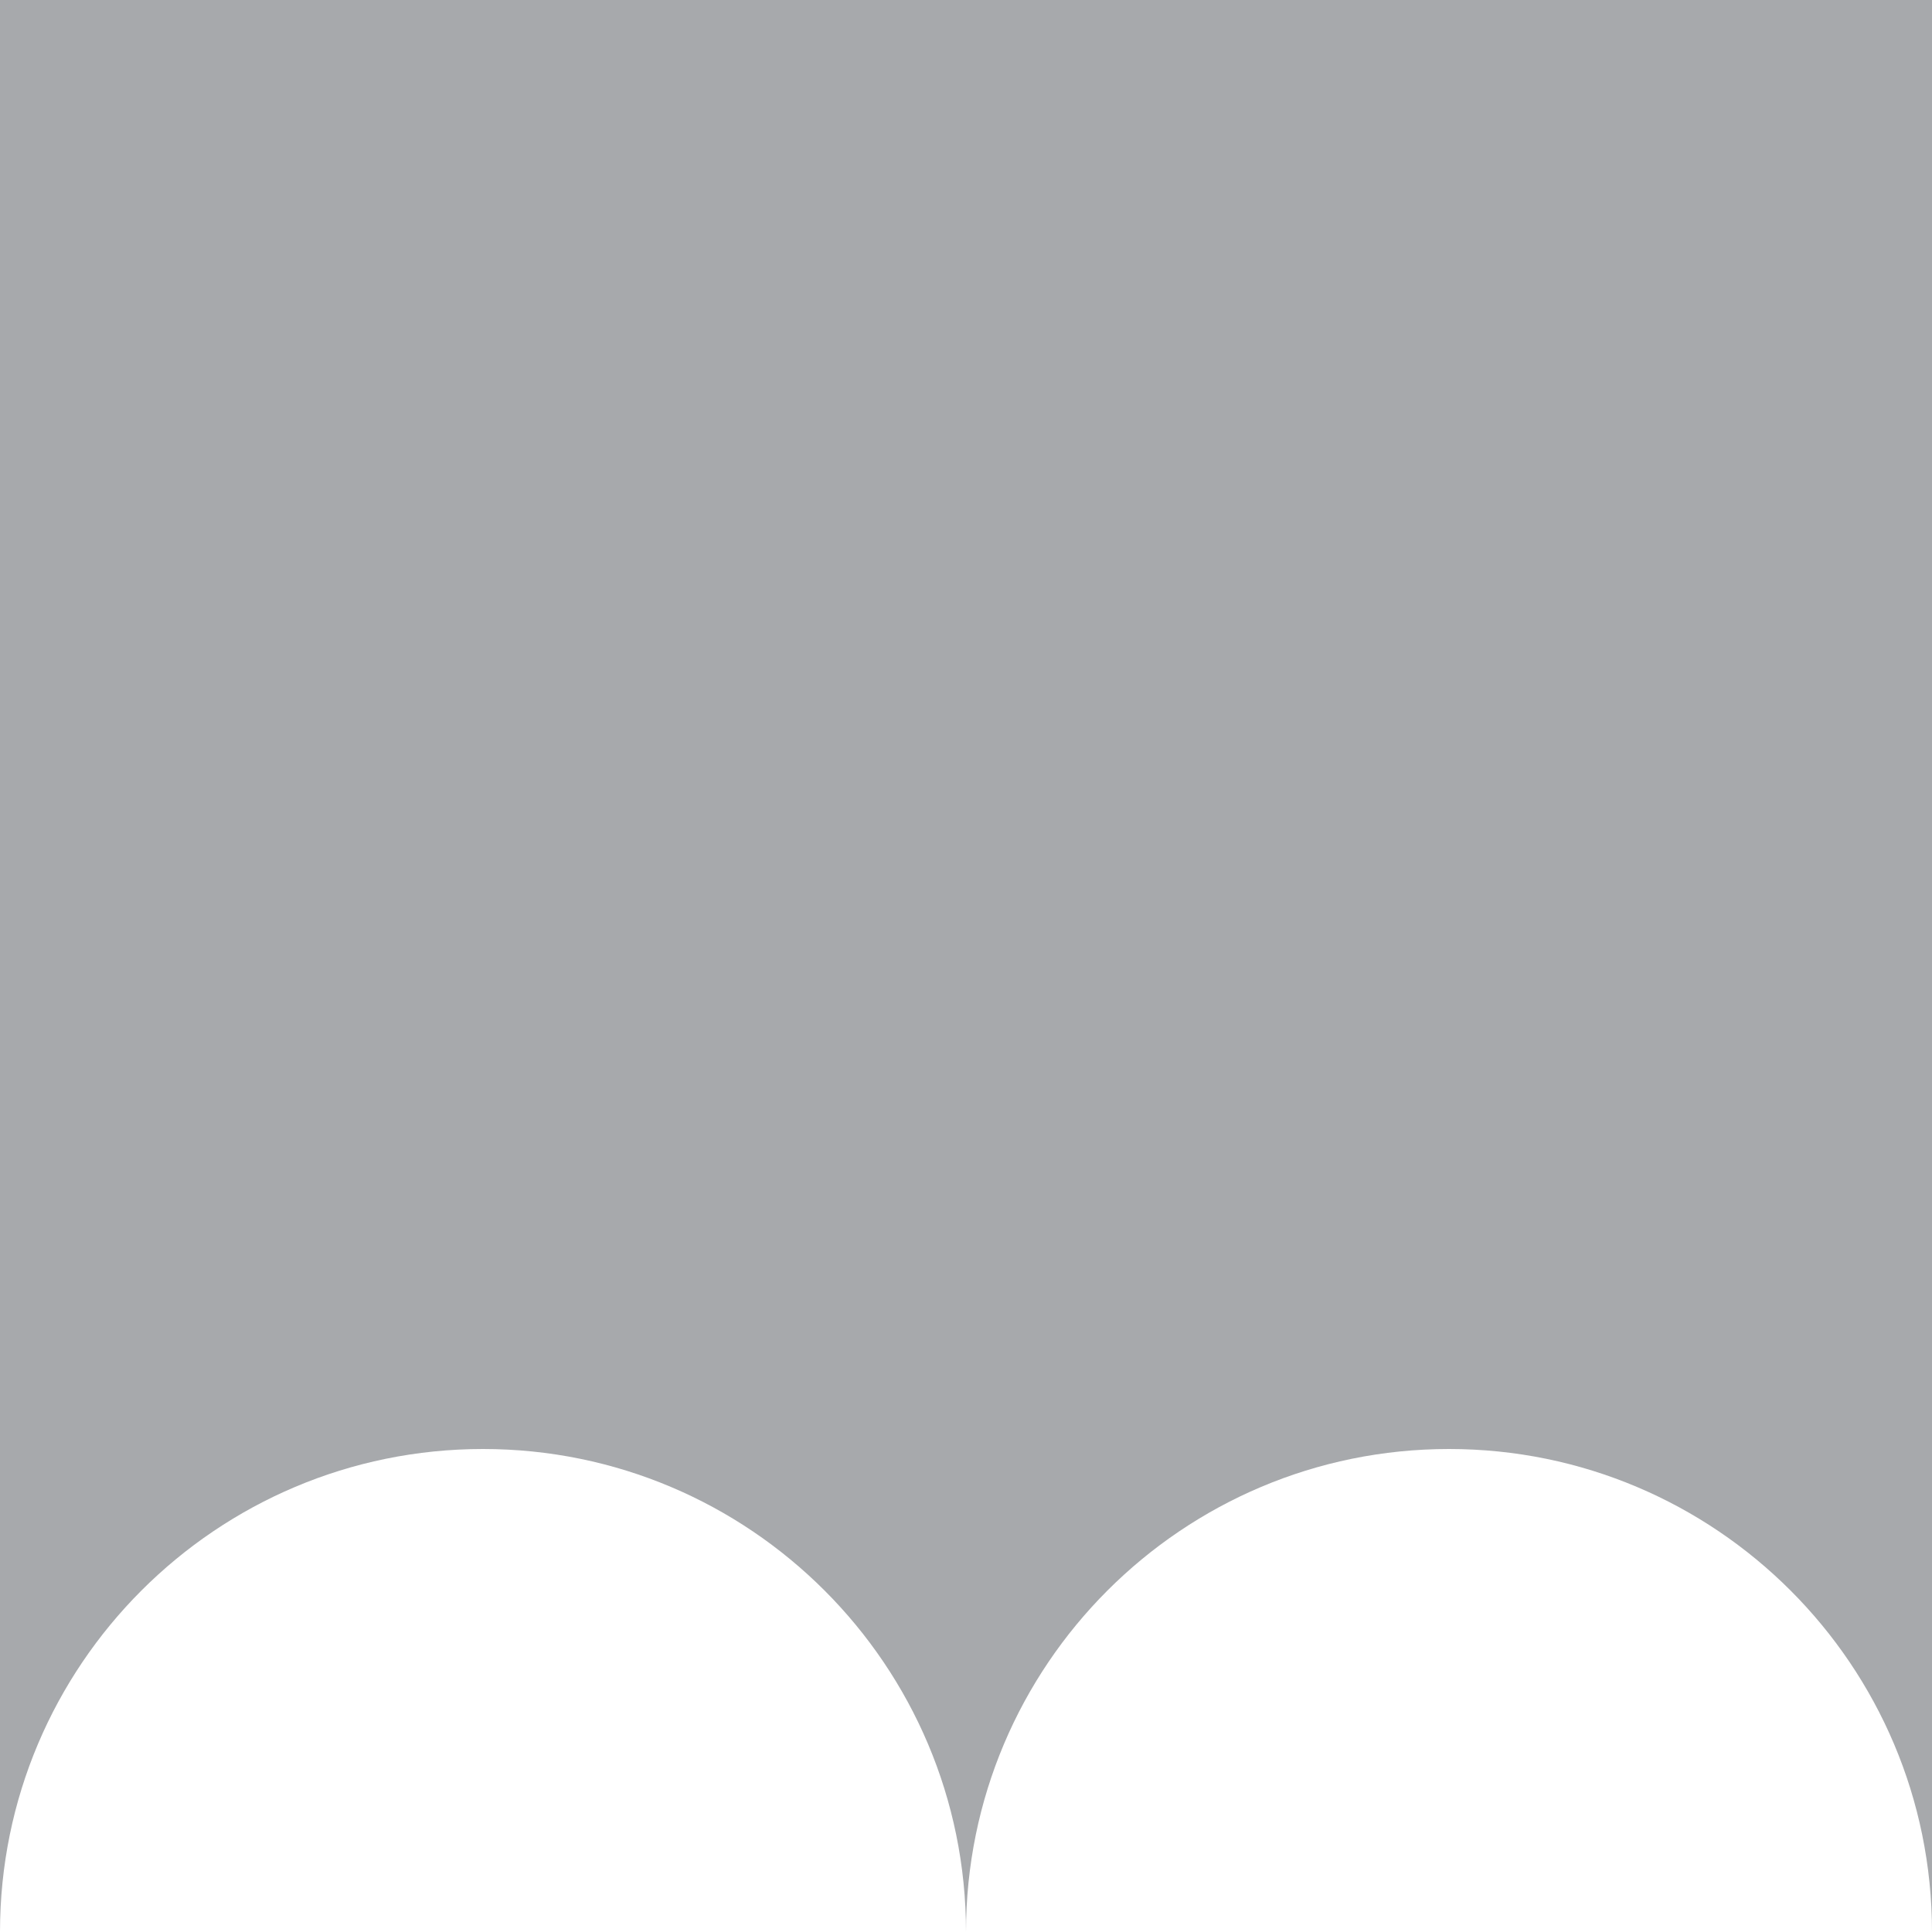
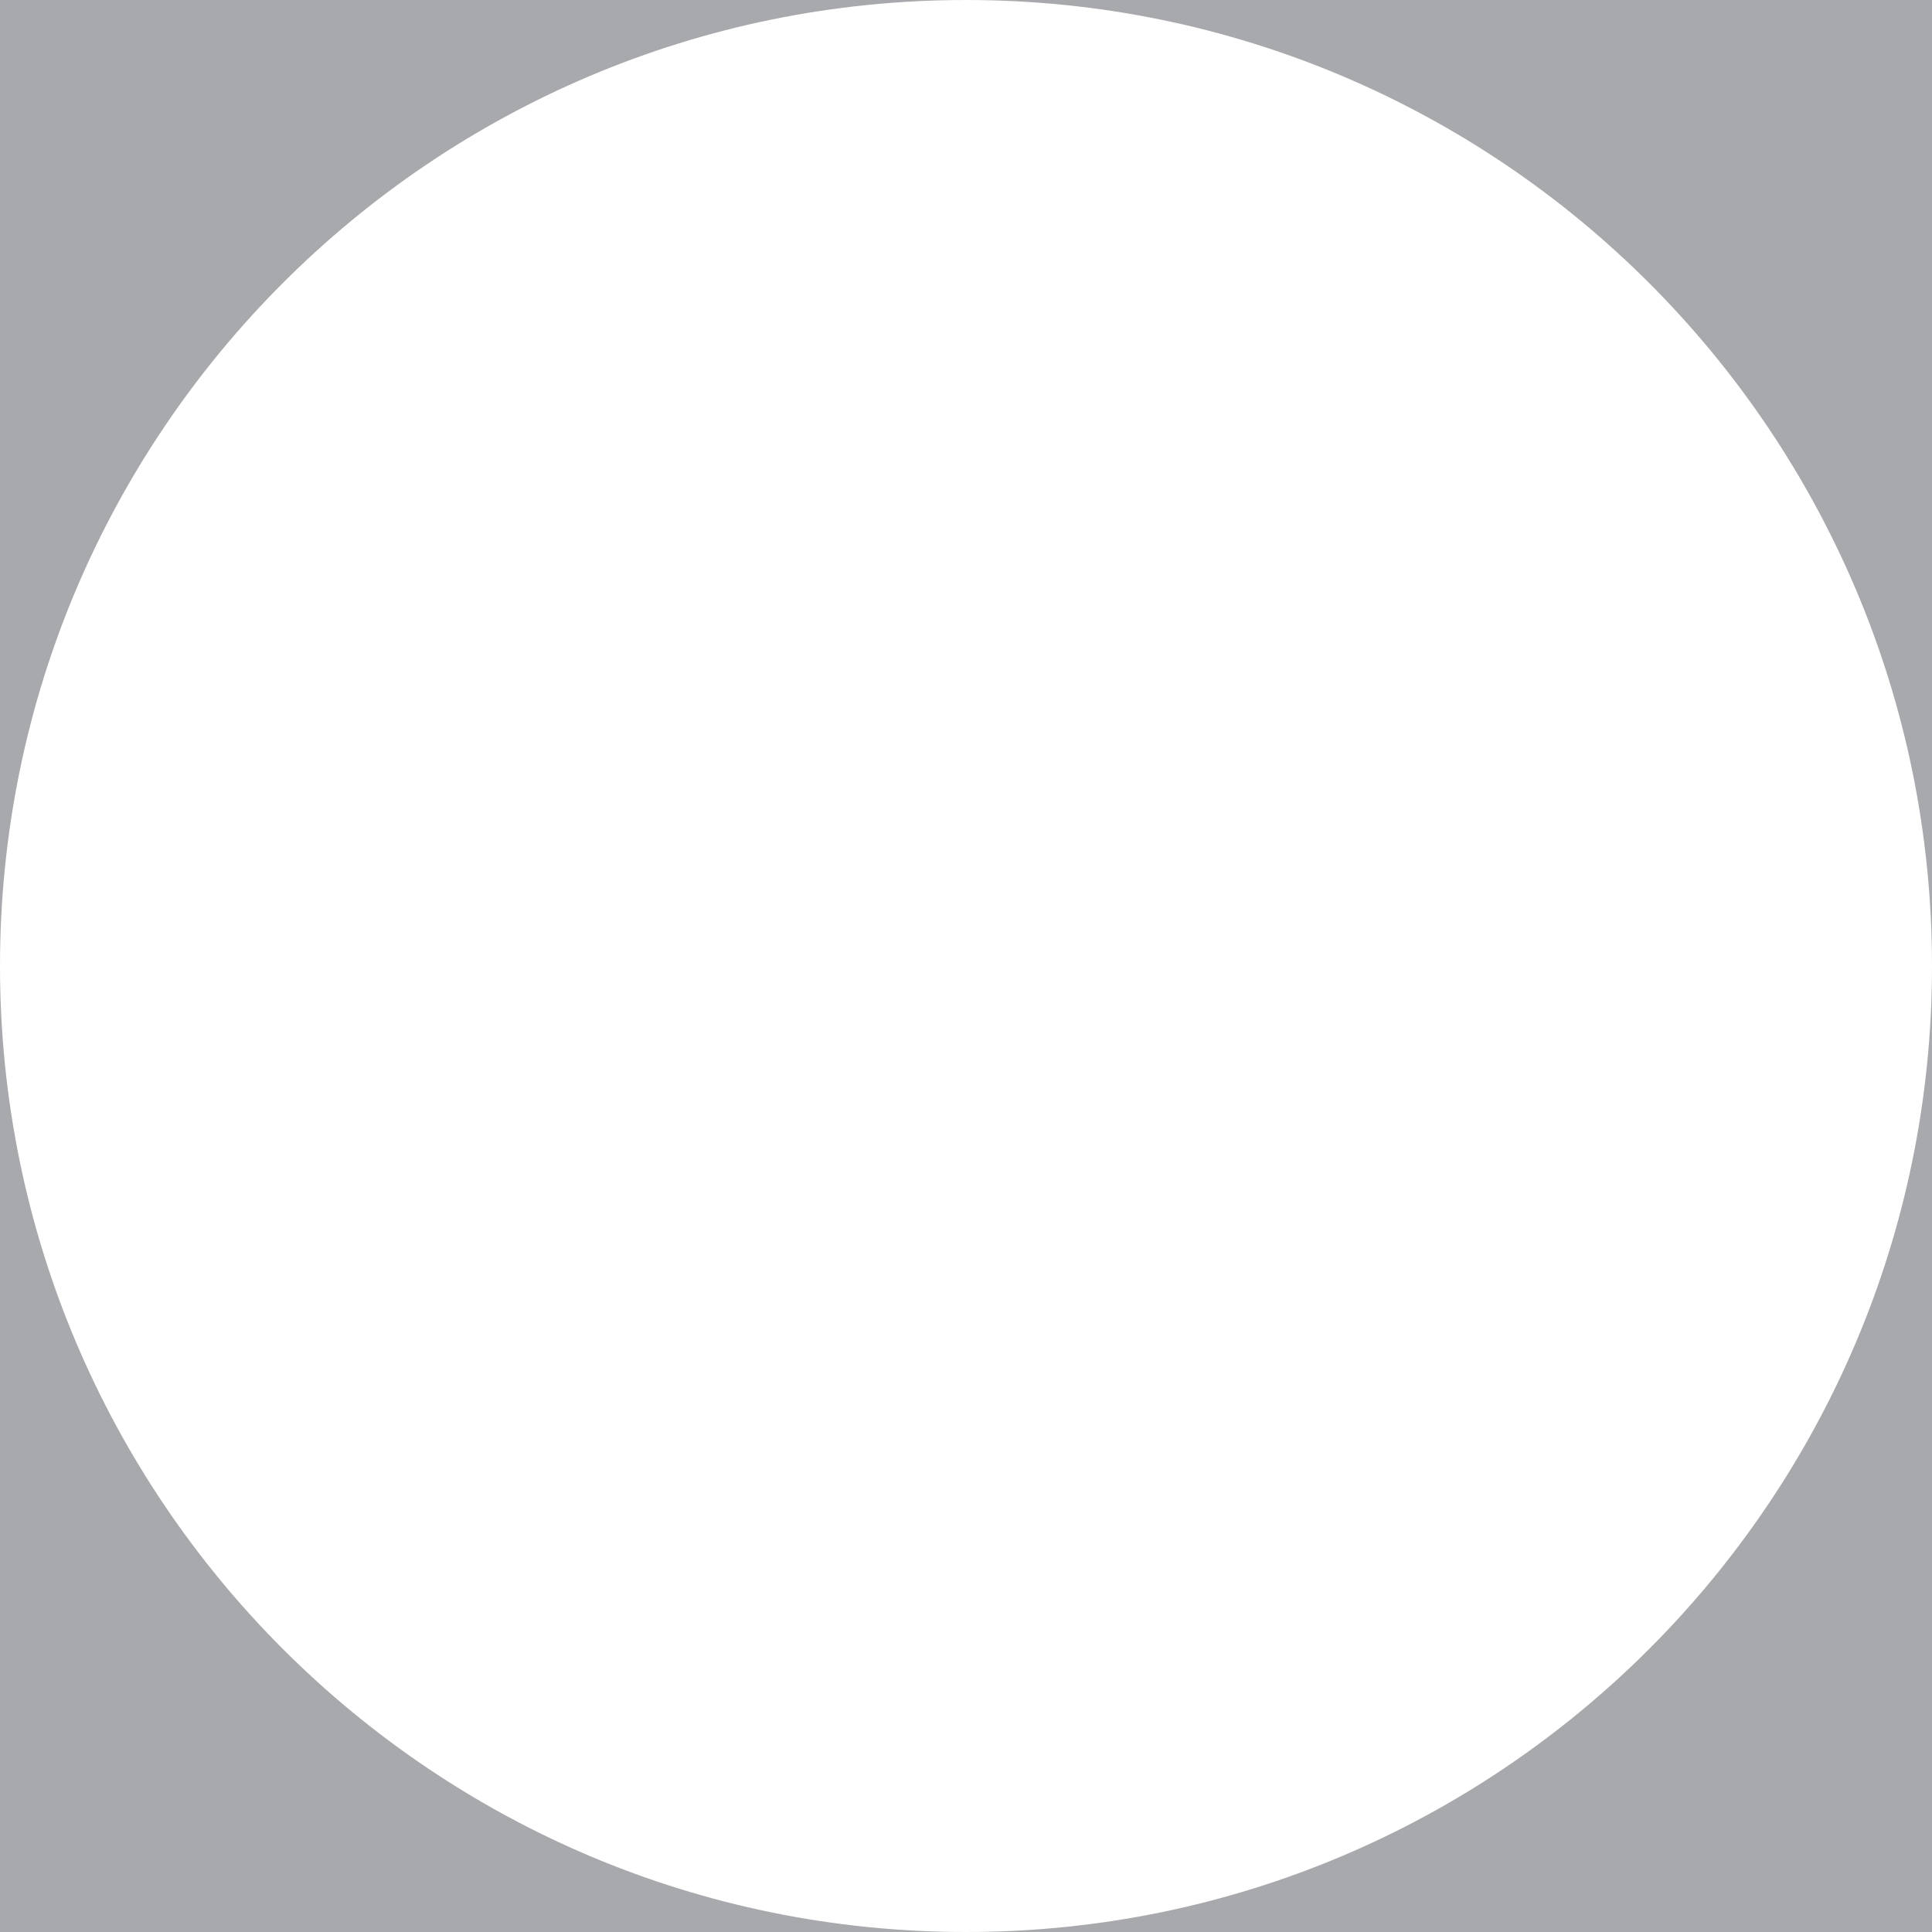
<svg xmlns="http://www.w3.org/2000/svg" version="1.1" id="layer1" x="0px" y="0px" viewBox="0 0 100 100" enable-background="new 0 0 100 100" xml:space="preserve">
-   <g>
+   <g id="layer1">
    <rect class="color1" fill="#A7A9AC" width="100" height="100" />
-     <path class="color0" fill="#FFFFFF" d="M50,100L50,100c0-13.805-11.195-25-25-25S0,86.195,0,100l0,0H50z" />
-     <path class="color0" fill="#FFFFFF" d="M100,100L100,100c0-13.805-11.195-25-25-25s-25,11.195-25,25l0,0H100z" />
+     <circle class="color0" fill="#FFFFFF" cx="50" cy="50" r="50" />
  </g>
</svg>
